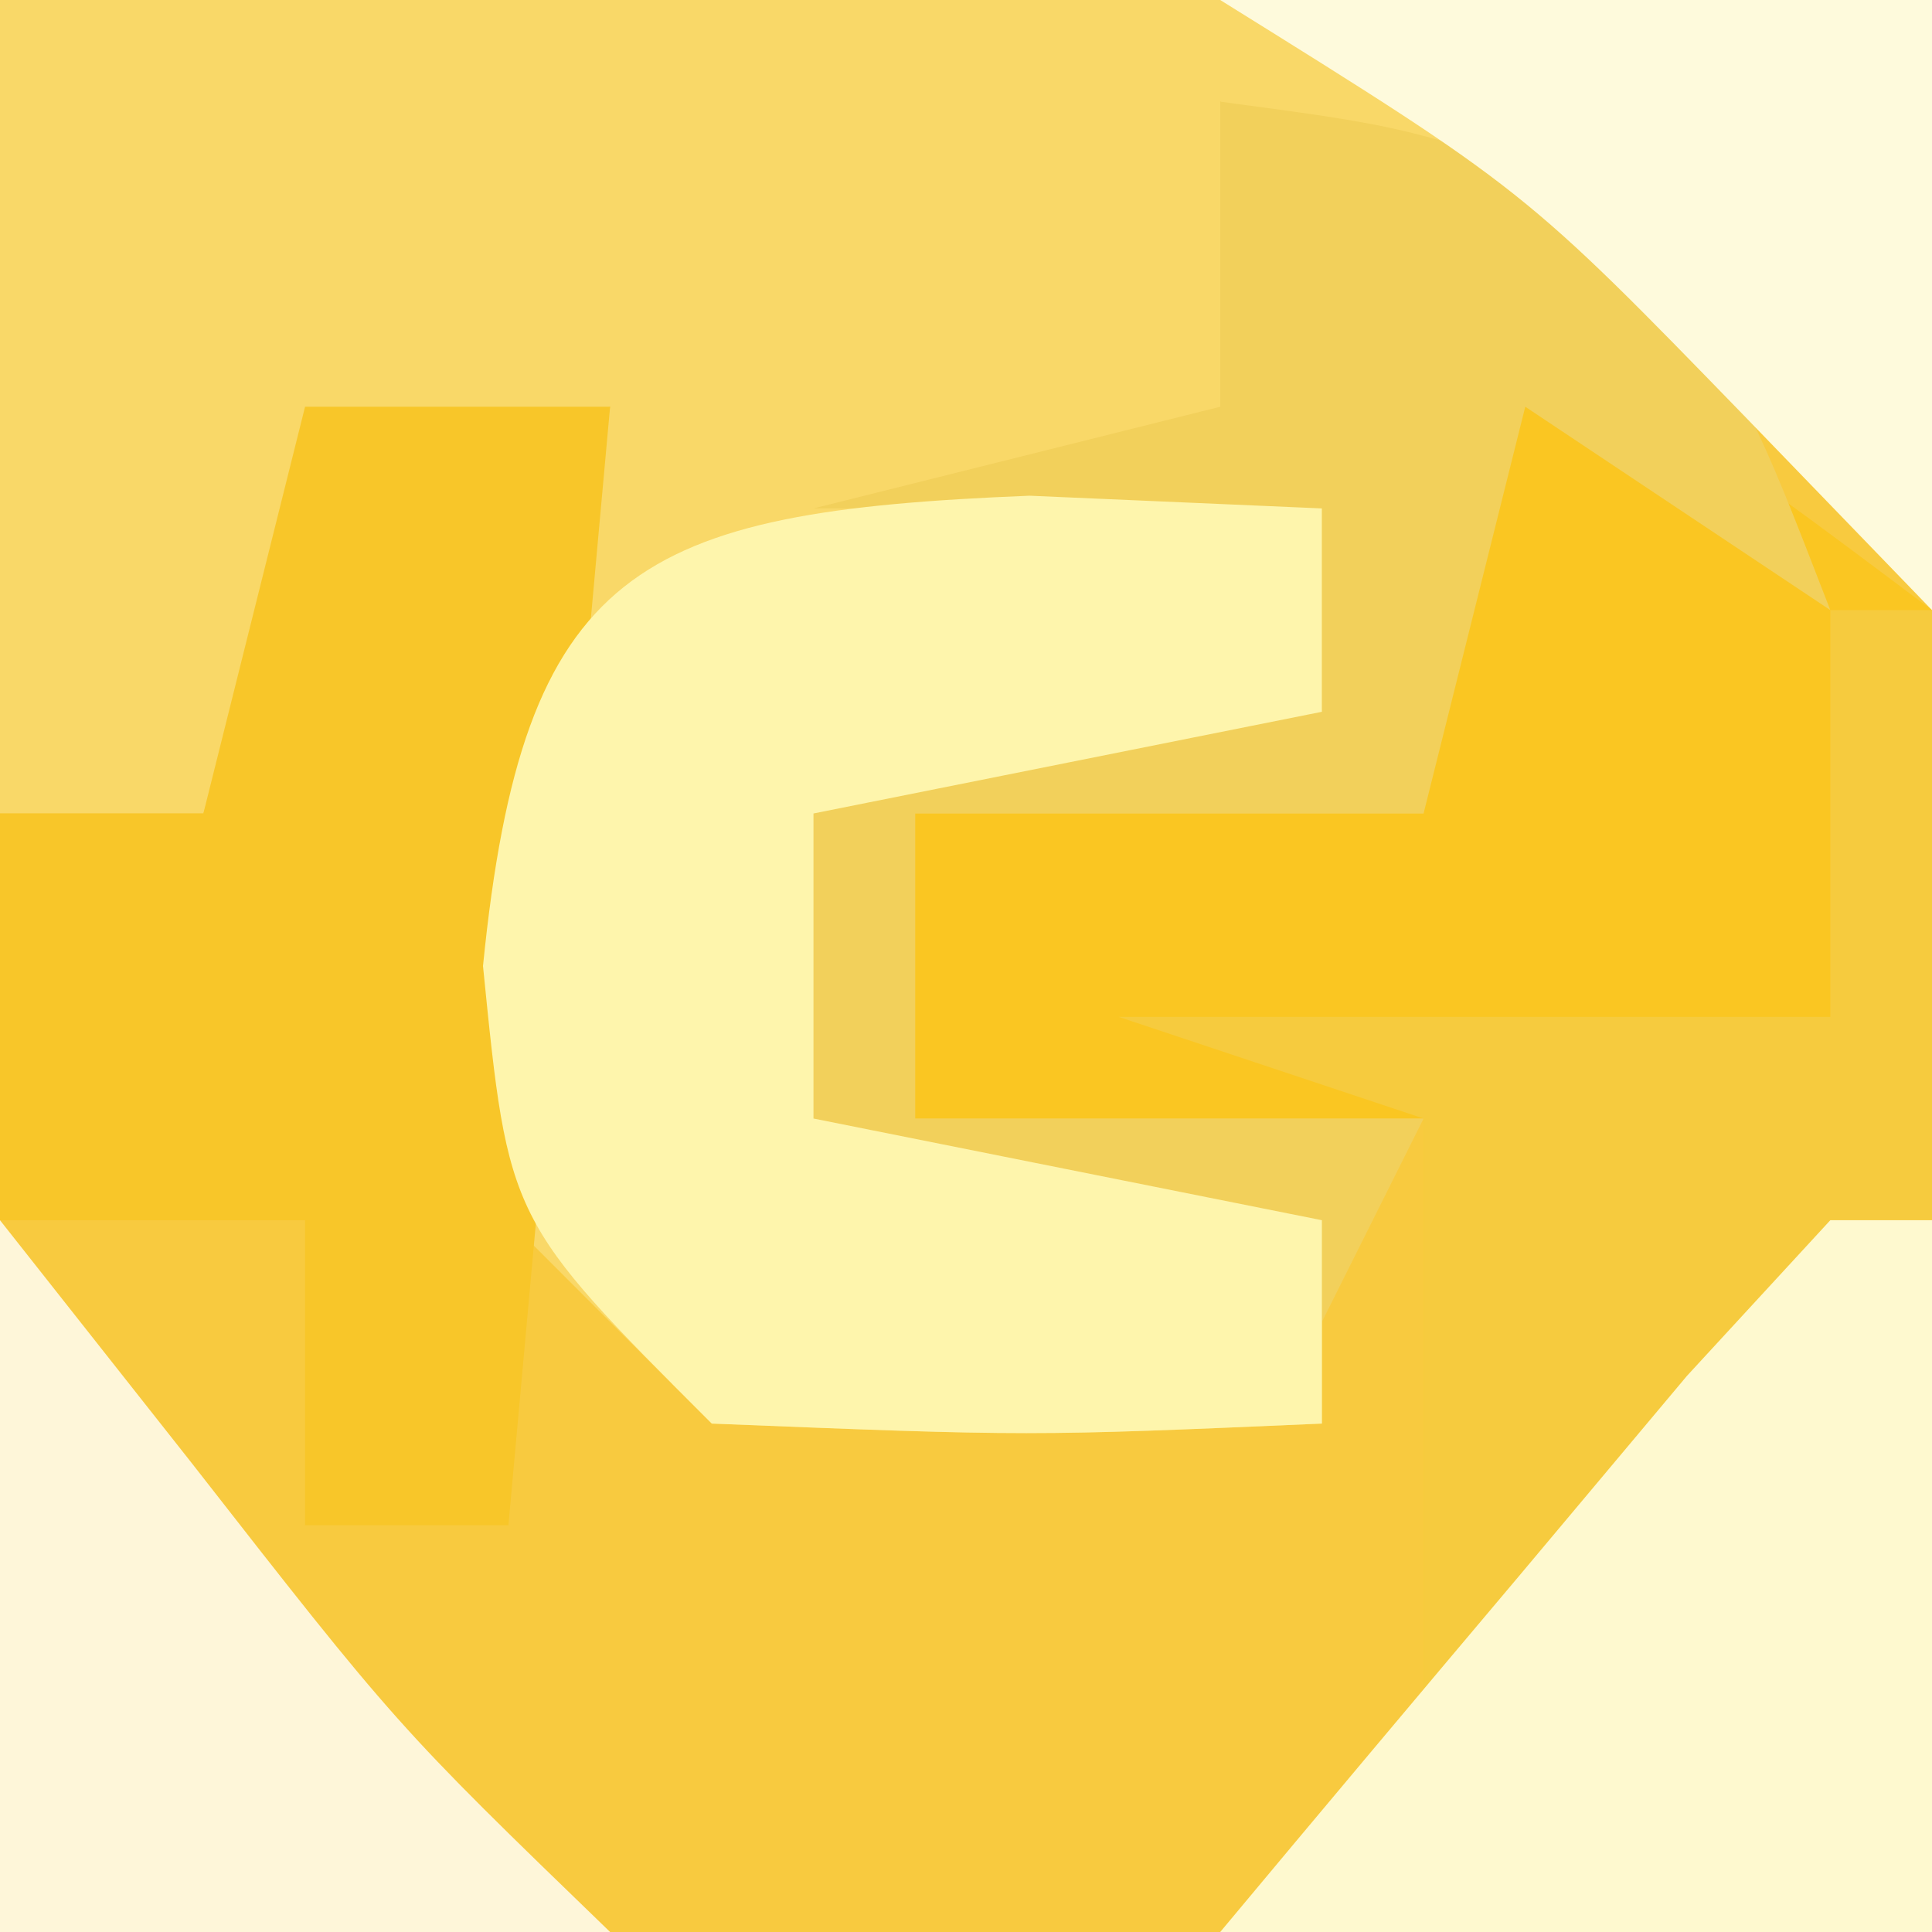
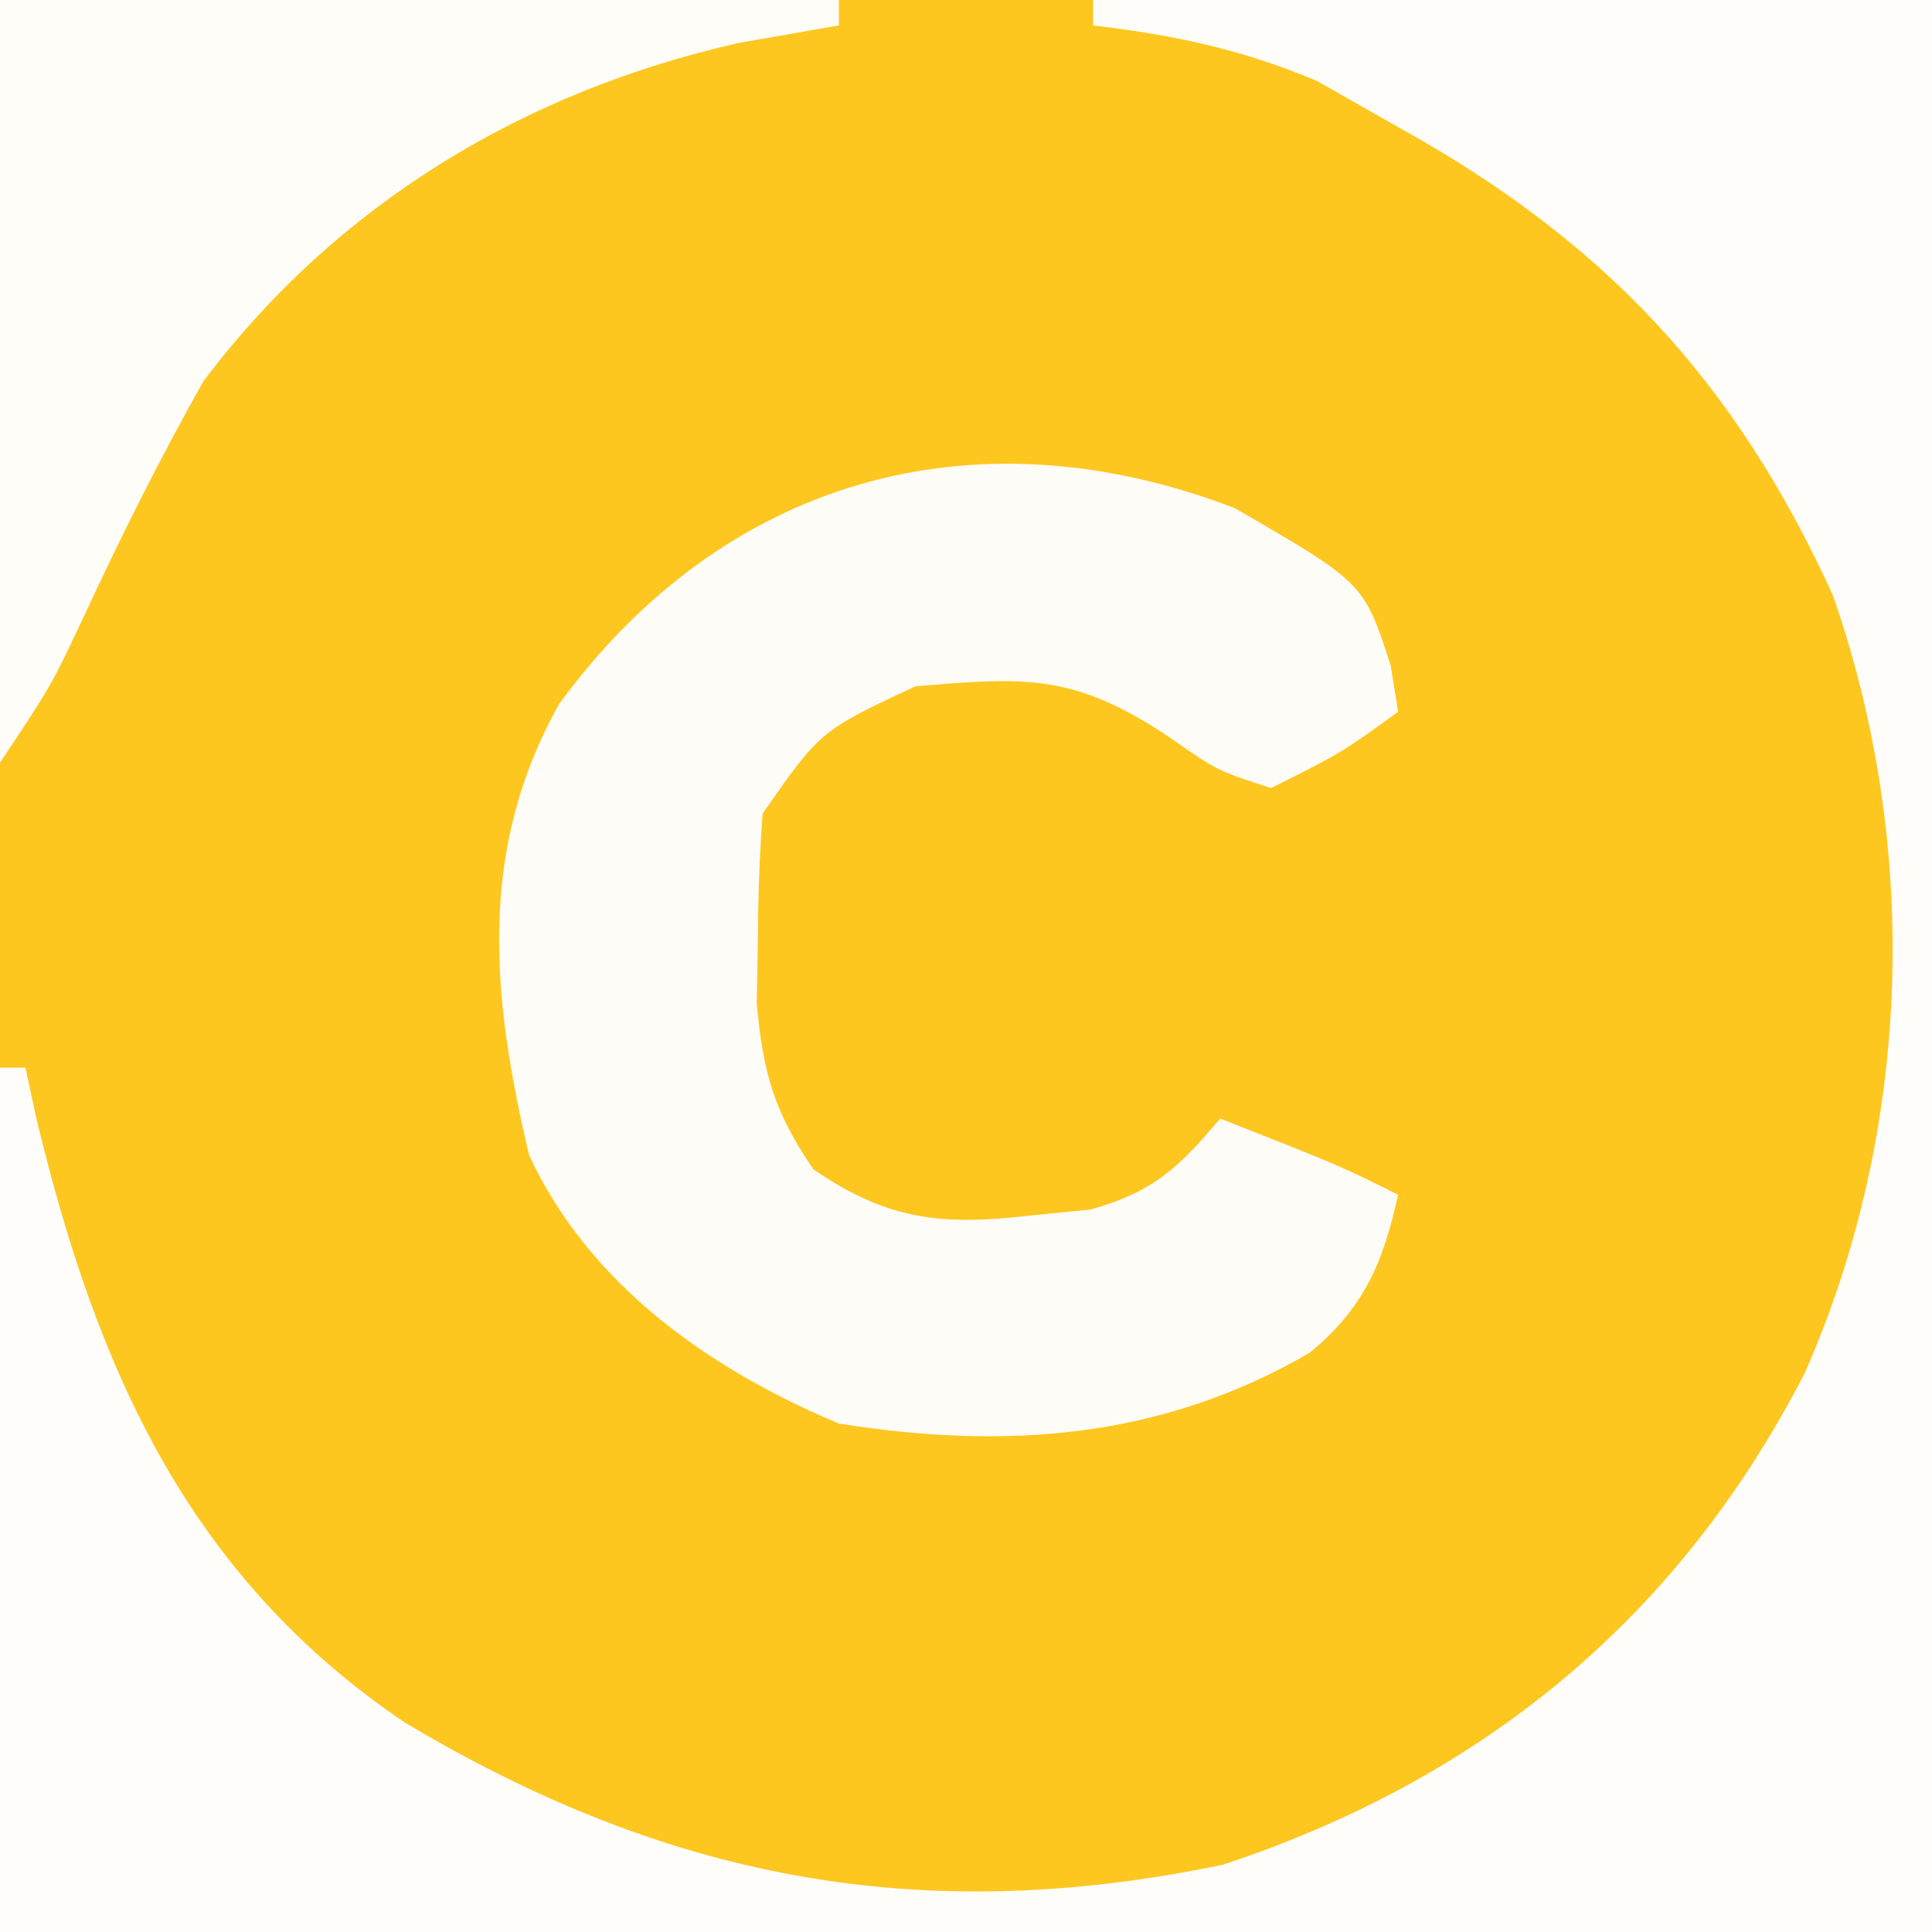
- <svg xmlns="http://www.w3.org/2000/svg" version="1.1" width="19" height="19">
-   <path d="M0 0 C6.27 0 12.54 0 19 0 C19 6.27 19 12.54 19 19 C12.73 19 6.46 19 0 19 C0 12.73 0 6.46 0 0 Z " fill="#F8CA3F" transform="translate(0,0)" />
-   <path d="M0 0 C6.27 0 12.54 0 19 0 C19 1.98 19 3.96 19 6 C18.103 5.041 18.103 5.041 17.188 4.062 C15.092 1.797 15.092 1.797 12 1 C12.33 2.98 12.66 4.96 13 7 C11.35 7.33 9.7 7.66 8 8 C8 8.99 8 9.98 8 11 C9.65 11.33 11.3 11.66 13 12 C13 12.66 13 13.32 13 14 C10.125 14.125 10.125 14.125 7 14 C6.34 13.34 5.68 12.68 5 12 C5.033 9.271 5.564 6.703 6 4 C5.01 4.33 4.02 4.66 3 5 C2.67 5.99 2.34 6.98 2 8 C1.34 8 0.68 8 0 8 C0 5.36 0 2.72 0 0 Z " fill="#F9D868" transform="translate(0,0)" />
-   <path d="M0 0 C2.5 1.125 2.5 1.125 5 3 C5.625 5.875 5.625 5.875 5 9 C2.5 11.875 2.5 11.875 0 14 C0 12.02 0 10.04 0 8 C-1.65 8 -3.3 8 -5 8 C-5 7.01 -5 6.02 -5 5 C-3.35 5 -1.7 5 0 5 C0 3.35 0 1.7 0 0 Z " fill="#FAC622" transform="translate(14,3)" />
-   <path d="M0 0 C1.875 0.25 1.875 0.25 4 1 C5.25 3.062 5.25 3.062 6 5 C5.01 4.34 4.02 3.68 3 3 C2.67 4.32 2.34 5.64 2 7 C0.35 7 -1.3 7 -3 7 C-3 7.99 -3 8.98 -3 10 C-1.35 10 0.3 10 2 10 C1.67 10.66 1.34 11.32 1 12 C-0.98 11.34 -2.96 10.68 -5 10 C-4.67 8.68 -4.34 7.36 -4 6 C-2.35 6 -0.7 6 1 6 C1 5.34 1 4.68 1 4 C-0.65 4 -2.3 4 -4 4 C-2.68 3.67 -1.36 3.34 0 3 C0 2.01 0 1.02 0 0 Z " fill="#F2D05B" transform="translate(12,1)" />
-   <path d="M0 0 C0.99 0 1.98 0 3 0 C2.67 3.63 2.34 7.26 2 11 C1.34 11 0.68 11 0 11 C0 10.01 0 9.02 0 8 C-0.99 8 -1.98 8 -3 8 C-3 6.68 -3 5.36 -3 4 C-2.34 4 -1.68 4 -1 4 C-0.67 2.68 -0.34 1.36 0 0 Z " fill="#F8C629" transform="translate(3,4)" />
-   <path d="M0 0 C0.949 0.041 1.897 0.083 2.875 0.125 C2.875 0.785 2.875 1.445 2.875 2.125 C1.225 2.455 -0.425 2.785 -2.125 3.125 C-2.125 4.115 -2.125 5.105 -2.125 6.125 C-0.475 6.455 1.175 6.785 2.875 7.125 C2.875 7.785 2.875 8.445 2.875 9.125 C0 9.25 0 9.25 -3.125 9.125 C-5.125 7.125 -5.125 7.125 -5.375 4.625 C-4.982 0.694 -3.863 0.155 0 0 Z " fill="#FEF5AC" transform="translate(10.125,4.875)" />
-   <path d="M0 0 C0.33 0 0.66 0 1 0 C1.312 2.688 1.312 2.688 1 6 C-1.5 8.875 -1.5 8.875 -4 11 C-4 9.02 -4 7.04 -4 5 C-4.99 4.67 -5.98 4.34 -7 4 C-4.69 4 -2.38 4 0 4 C0 2.68 0 1.36 0 0 Z " fill="#F6CB3E" transform="translate(18,6)" />
-   <path d="M0 0 C0.33 0 0.66 0 1 0 C1 2.31 1 4.62 1 7 C-1.31 7 -3.62 7 -6 7 C-5.024 5.83 -4.044 4.664 -3.062 3.5 C-2.517 2.85 -1.972 2.201 -1.41 1.531 C-0.712 0.773 -0.712 0.773 0 0 Z " fill="#FEF9CF" transform="translate(18,12)" />
-   <path d="M0 0 C0.619 0.784 1.238 1.567 1.875 2.375 C3.899 4.968 3.899 4.968 6 7 C4.02 7 2.04 7 0 7 C0 4.69 0 2.38 0 0 Z " fill="#FEF6D9" transform="translate(0,12)" />
-   <path d="M0 0 C2.31 0 4.62 0 7 0 C7 1.98 7 3.96 7 6 C6.402 5.381 5.804 4.763 5.188 4.125 C2.992 1.863 2.992 1.863 0 0 Z " fill="#FEFADC" transform="translate(12,0)" />
+ <svg xmlns="http://www.w3.org/2000/svg" version="1.1" width="76" height="76">
+   <path d="M0 0 C25.08 0 50.16 0 76 0 C76 25.08 76 50.16 76 76 C50.92 76 25.84 76 0 76 C0 50.92 0 25.84 0 0 Z " fill="#FEC71F" transform="translate(0,0)" />
+   <path d="M0 0 C10.89 0 21.78 0 33 0 C33 25.08 33 50.16 33 76 C7.92 76 -17.16 76 -43 76 C-43 64.78 -43 53.56 -43 42 C-42.67 42 -42.34 42 -42 42 C-41.853 42.678 -41.706 43.356 -41.555 44.055 C-39.2 53.826 -35.612 61.988 -27.086 67.754 C-16.8 73.899 -6.834 75.84 5.113 73.352 C15.36 69.96 23.06 63.611 28 54 C32.22 44.426 32.551 33.289 29.098 23.41 C25.246 14.953 20.082 9.47 12 5 C10.948 4.402 9.896 3.804 8.812 3.188 C5.857 1.94 3.178 1.378 0 1 C0 0.67 0 0.34 0 0 Z " fill="#FEFDFA" transform="translate(43,0)" />
+   <path d="M0 0 C5.076 2.94 5.076 2.94 6.125 6.18 C6.272 7.085 6.272 7.085 6.422 8.008 C4.172 9.633 4.172 9.633 1.422 11.008 C-0.703 10.32 -0.703 10.32 -2.578 9.008 C-6.304 6.524 -8.165 6.627 -12.578 7.008 C-16.306 8.755 -16.306 8.755 -18.578 12.008 C-18.7 13.629 -18.754 15.257 -18.766 16.883 C-18.787 18.178 -18.787 18.178 -18.809 19.5 C-18.558 22.226 -18.124 23.755 -16.578 26.008 C-13.638 28.024 -11.511 28.228 -8.016 27.82 C-7.251 27.744 -6.487 27.668 -5.699 27.59 C-3.223 26.91 -2.214 25.947 -0.578 24.008 C4.172 25.883 4.172 25.883 6.422 27.008 C5.829 29.677 5.074 31.474 2.93 33.23 C-2.911 36.611 -8.978 37.053 -15.578 36.008 C-20.68 33.869 -25.404 30.541 -27.766 25.445 C-29.24 19.209 -29.809 13.45 -26.578 7.695 C-20.181 -1.065 -10.349 -3.983 0 0 Z " fill="#FEFCF6" transform="translate(48.57812,19.99219)" />
+   <path d="M0 0 C10.89 0 21.78 0 33 0 C33 0.33 33 0.66 33 1 C31.051 1.34 31.051 1.34 29.062 1.688 C20.597 3.601 13.25 8.03 8 15 C6.279 18.057 4.736 21.145 3.262 24.328 C2 27 2 27 0 30 C0 20.1 0 10.2 0 0 Z " fill="#FEFDF8" transform="translate(0,0)" />
</svg>
